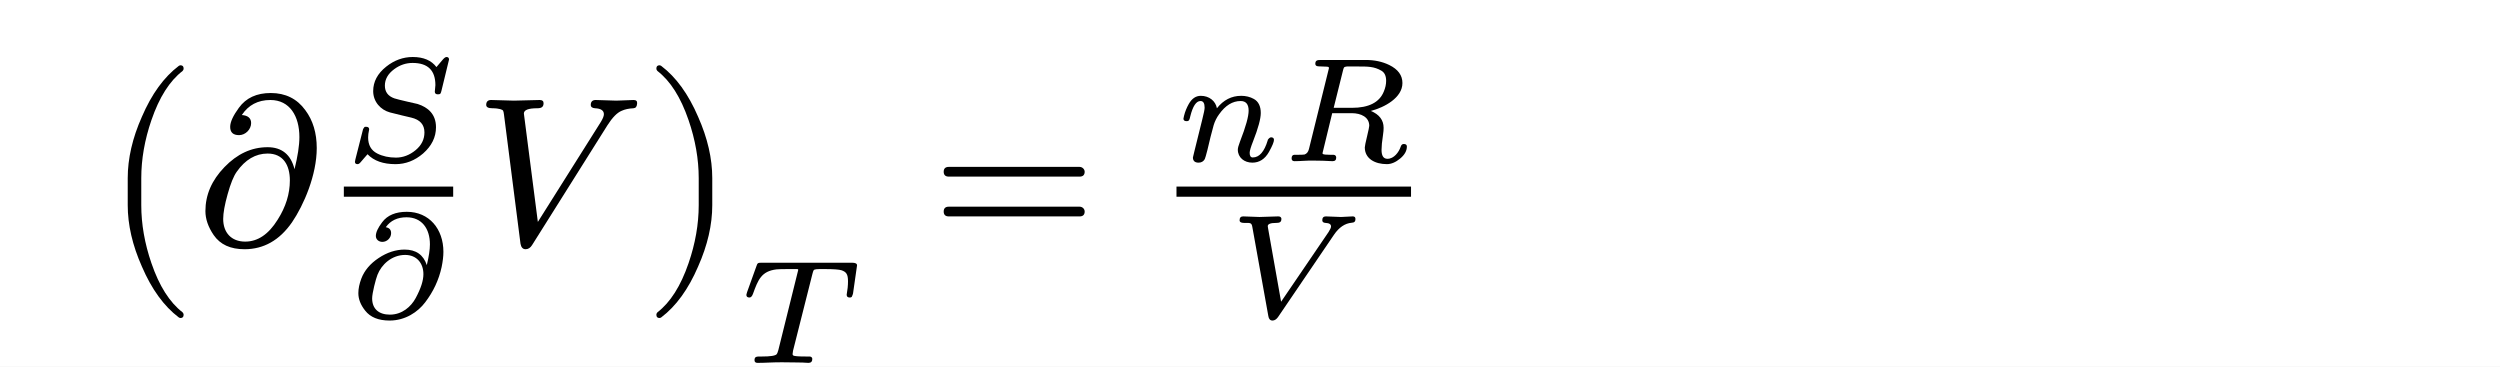
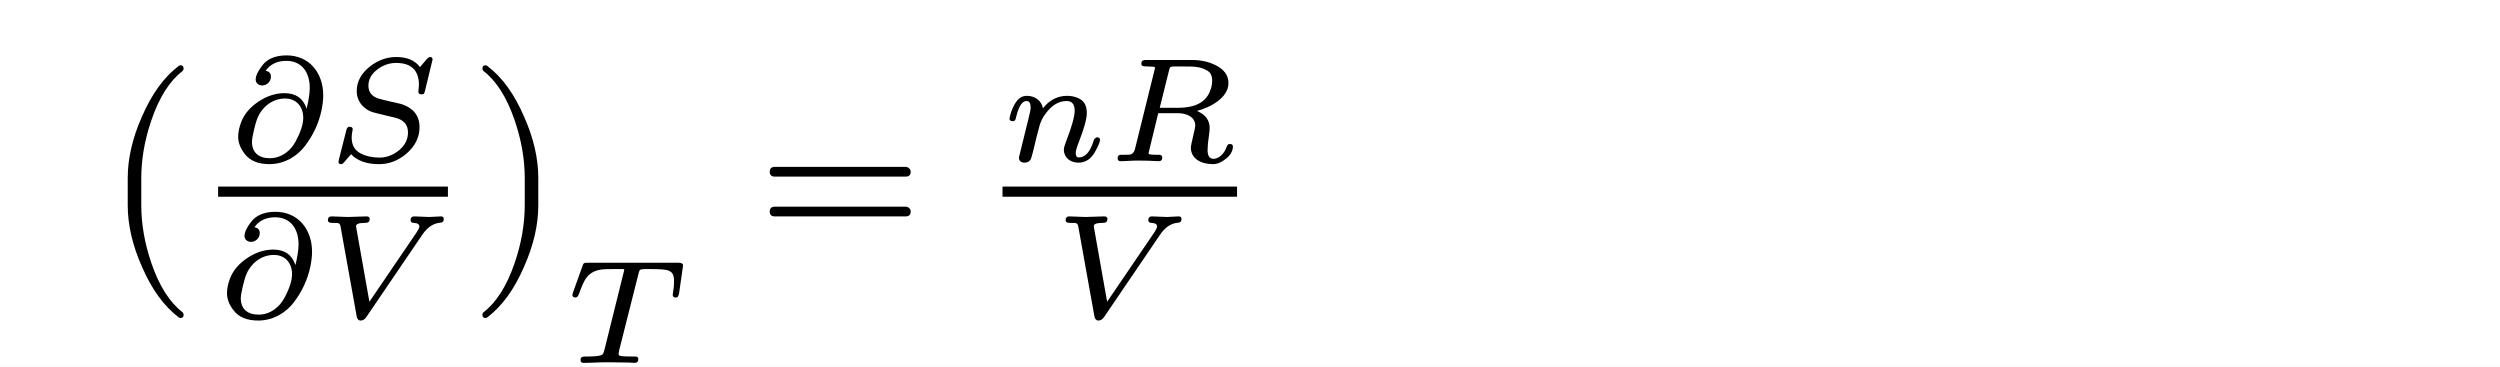
<svg xmlns="http://www.w3.org/2000/svg" xmlns:xlink="http://www.w3.org/1999/xlink" class="typst-doc" viewBox="0 0 283.465 41.565" width="283.465pt" height="41.565pt">
  <path class="typst-shape" fill="#ffffff" fill-rule="nonzero" d="M 0 0v 41.565 h 283.465 v -41.565 Z " />
  <g>
    <g class="typst-group">
      <g>
        <g class="typst-group">
          <g>
            <g class="typst-text" transform="matrix(1 0 0 -1 11.33858 27.73058)">
              <use xlink:href="#g4E13A3C8C14619A7CF47CE376DB95216" x="0" y="0" fill="#000000" fill-rule="nonzero" />
            </g>
-             <g class="typst-text" transform="matrix(1 0 0 -1 22.33058 27.73058)">
-               <use xlink:href="#g1C2FEA66170B764E8AD33043DEAE2E2F" x="0" y="0" fill="#000000" fill-rule="nonzero" />
+             <g class="typst-text" transform="matrix(1 0 0 -1 25.99898 18.27458)">
+               <use xlink:href="#gB7A7B7D06C278843C13B30A483EEF463" x="0" y="0" fill="#000000" fill-rule="nonzero" />
            </g>
-             <g class="typst-text" transform="matrix(1 0 0 -1 38.98658 18.27458)">
+             <g class="typst-text" transform="matrix(1 0 0 -1 37.12058 18.27458)">
              <use xlink:href="#g648612B0E4E02A305CC6F42AC39781A1" x="0" y="0" fill="#000000" fill-rule="nonzero" />
            </g>
-             <g class="typst-text" transform="matrix(1 0 0 -1 39.62498 36.01058)">
+             <g class="typst-text" transform="matrix(1 0 0 -1 24.73058 36.01058)">
              <use xlink:href="#gB7A7B7D06C278843C13B30A483EEF463" x="0" y="0" fill="#000000" fill-rule="nonzero" />
            </g>
-             <path class="typst-shape" fill="none" stroke="#000000" stroke-width="1.152" stroke-linecap="butt" stroke-linejoin="miter" stroke-miterlimit="4" transform="matrix(1 0 0 1 38.98658 21.73058)" d="M 0 0h 12.398 " />
-             <g class="typst-text" transform="matrix(1 0 0 -1 53.78498 27.73058)">
-               <use xlink:href="#g3A44E9762767070A56A5C27491A0778B" x="0" y="0" fill="#000000" fill-rule="nonzero" />
+             <g class="typst-text" transform="matrix(1 0 0 -1 35.85218 36.01058)">
+               <use xlink:href="#gC1332B0538AF4B3BA1010548CB2EBF7D" x="0" y="0" fill="#000000" fill-rule="nonzero" />
            </g>
-             <g class="typst-text" transform="matrix(1 0 0 -1 72.91298 27.73058)">
+             <path class="typst-shape" fill="none" stroke="#000000" stroke-width="1.152" stroke-linecap="butt" stroke-linejoin="miter" stroke-miterlimit="4" transform="matrix(1 0 0 1 24.73058 21.73058)" d="M 0 0h 26.057 " />
+             <g class="typst-text" transform="matrix(1 0 0 -1 53.18738 27.73058)">
              <use xlink:href="#g504ADEDE60F50E2CB288C589E0408994" x="0" y="0" fill="#000000" fill-rule="nonzero" />
            </g>
-             <g class="typst-text" transform="matrix(1 0 0 -1 83.90498 41.14658)">
+             <g class="typst-text" transform="matrix(1 0 0 -1 64.17938 41.14658)">
              <use xlink:href="#g3DBA449E6A11382BFCC6607B6E48EFB4" x="0" y="0" fill="#000000" fill-rule="nonzero" />
            </g>
-             <g class="typst-text" transform="matrix(1 0 0 -1 105.658 27.73058)">
+             <g class="typst-text" transform="matrix(1 0 0 -1 85.93245 27.73058)">
              <use xlink:href="#gB55CDA46F6AD324B84D96C11ABE5FC3A" x="0" y="0" fill="#000000" fill-rule="nonzero" />
            </g>
          </g>
        </g>
-         <g class="typst-text" transform="matrix(1 0 0 -1 133.3967 18.27458)">
+         <g class="typst-text" transform="matrix(1 0 0 -1 113.6711 18.27458)">
          <use xlink:href="#gF42C7EAF5321E5ACBC16DEE39DD005F4" x="0" y="0" fill="#000000" fill-rule="nonzero" />
        </g>
-         <g class="typst-text" transform="matrix(1 0 0 -1 145.2575 18.27458)">
+         <g class="typst-text" transform="matrix(1 0 0 -1 125.5319 18.27458)">
          <use xlink:href="#g84F51297247A403E5E1DC7B6DBF2D604" x="0" y="0" fill="#000000" fill-rule="nonzero" />
        </g>
-         <g class="typst-text" transform="matrix(1 0 0 -1 139.2263 36.01058)">
+         <g class="typst-text" transform="matrix(1 0 0 -1 119.5007 36.01058)">
          <use xlink:href="#gC1332B0538AF4B3BA1010548CB2EBF7D" x="0" y="0" fill="#000000" fill-rule="nonzero" />
        </g>
-         <path class="typst-shape" fill="none" stroke="#000000" stroke-width="1.152" stroke-linecap="butt" stroke-linejoin="miter" stroke-miterlimit="4" transform="matrix(1 0 0 1 133.3967 21.73058)" d="M 0 0h 26.594 " />
+         <path class="typst-shape" fill="none" stroke="#000000" stroke-width="1.152" stroke-linecap="butt" stroke-linejoin="miter" stroke-miterlimit="4" transform="matrix(1 0 0 1 113.6711 21.73058)" d="M 0 0h 26.594 " />
      </g>
    </g>
  </g>
  <defs id="glyph">
    <symbol id="g4E13A3C8C14619A7CF47CE376DB95216" overflow="visible">
      <path d="M 0 0m 9.12 -8.328 c 0.24 0 0.36 0.12 0.36 0.36 c 0 0.12 -0.048 0.216 -0.12 0.288 c -1.464 1.128 -2.64 2.976 -3.528 5.568 c -0.768 2.232 -1.152 4.44 -1.152 6.576 v 3.072 c 0 2.136 0.384 4.344 1.152 6.576 c 0.888 2.592 2.064 4.44 3.528 5.568 c 0.072 0.072 0.12 0.168 0.12 0.288 c 0 0.24 -0.12 0.36 -0.36 0.36 c -0.048 0 -0.12 -0.024 -0.192 -0.072 c -1.68 -1.272 -3.072 -3.192 -4.176 -5.76 c -1.08 -2.424 -1.608 -4.752 -1.608 -6.96 v -3.072 c 0 -2.208 0.528 -4.536 1.608 -6.96 c 1.104 -2.568 2.496 -4.488 4.176 -5.76 c 0.072 -0.048 0.144 -0.072 0.192 -0.072 Z " />
    </symbol>
-     <symbol id="g1C2FEA66170B764E8AD33043DEAE2E2F" overflow="visible">
-       <path d="M 0 0m 6.144 13.776 c 0 0.552 -0.36 0.864 -1.056 0.912 c 0.744 1.128 1.824 1.704 3.24 1.704 c 2.208 0 3.288 -1.848 3.288 -4.2 c 0 -0.984 -0.192 -2.184 -0.552 -3.648 c -0.408 1.656 -1.44 2.496 -3.048 2.496 c -1.848 0 -3.456 -0.768 -4.896 -2.256 c -1.44 -1.488 -2.16 -3.144 -2.16 -4.992 c 0 -0.888 0.312 -1.8 0.936 -2.712 c 0.744 -1.08 1.896 -1.608 3.504 -1.608 c 2.16 0 3.96 1.008 5.376 3.048 c 1.344 1.968 2.808 5.376 2.808 8.424 c 0 1.704 -0.432 3.144 -1.296 4.296 c -0.936 1.296 -2.256 1.944 -3.912 1.944 c -1.608 0 -2.808 -0.552 -3.624 -1.68 c -0.648 -0.888 -0.984 -1.608 -0.984 -2.16 c 0 -0.624 0.336 -0.936 1.008 -0.936 c 0.72 0 1.368 0.648 1.368 1.368 Z m 4.392 -6.504 c 0 -1.512 -0.456 -3 -1.392 -4.464 c -1.032 -1.656 -2.256 -2.472 -3.672 -2.472 c -1.584 0 -2.496 1.032 -2.496 2.568 c 0 0.672 0.168 1.608 0.504 2.808 c 0.336 1.2 0.672 2.04 1.032 2.544 c 0.96 1.368 2.136 2.064 3.504 2.064 c 1.752 0 2.52 -1.296 2.52 -3.048 Z " />
+     <symbol id="gB7A7B7D06C278843C13B30A483EEF463" overflow="visible">
+       <path d="M 0 0m 6.502 11.995 c -1.26 0 -2.201 -0.386 -2.789 -1.176 c -0.487 -0.638 -0.722 -1.159 -0.722 -1.562 c 0 -0.403 0.336 -0.672 0.739 -0.672 c 0.538 0 0.991 0.454 0.991 0.991 c 0 0.386 -0.202 0.605 -0.605 0.672 c 0.538 0.756 1.327 1.126 2.352 1.126 c 1.73 0 2.654 -1.277 2.654 -3.074 c 0 -0.588 -0.118 -1.361 -0.353 -2.352 c -0.386 1.176 -1.226 1.764 -2.52 1.764 c -0.991 0 -1.982 -0.319 -2.94 -0.958 c -0.958 -0.638 -1.613 -1.411 -1.966 -2.335 c -0.218 -0.588 -0.336 -1.126 -0.336 -1.646 c 0 -0.672 0.252 -1.327 0.773 -1.982 c 0.588 -0.756 1.512 -1.126 2.772 -1.126 c 1.781 0 3.209 0.974 4.032 2.066 c 0.924 1.21 1.546 2.537 1.865 3.998 c 0.134 0.655 0.202 1.226 0.202 1.73 c 0 2.587 -1.613 4.536 -4.15 4.536 Z m 1.882 -7.073 c 0 -0.722 -0.286 -1.613 -0.874 -2.705 c -0.521 -0.974 -1.546 -1.882 -2.923 -1.882 c -1.26 0 -2.016 0.655 -2.016 1.848 c 0 0.588 0.42 2.218 0.605 2.671 c 0.454 1.159 1.613 2.251 3.142 2.251 c 1.277 0 2.066 -0.907 2.066 -2.184 Z " />
    </symbol>
    <symbol id="g648612B0E4E02A305CC6F42AC39781A1" overflow="visible">
      <path d="M 0 0m 10.315 7.879 c 0 -0.202 0.118 -0.302 0.353 -0.302 c 0.319 0 0.319 0.118 0.403 0.42 l 0.857 3.528 c 0 0.185 -0.101 0.286 -0.286 0.286 c -0.101 0 -0.235 -0.084 -0.386 -0.252 l -0.756 -0.89 c -0.571 0.756 -1.462 1.142 -2.688 1.142 c -1.092 0 -2.1 -0.37 -3.007 -1.092 c -0.991 -0.79 -1.478 -1.714 -1.478 -2.772 c 0 -1.226 0.857 -2.134 1.898 -2.419 c 1.075 -0.269 1.882 -0.47 2.419 -0.588 c 0.991 -0.235 1.495 -0.79 1.495 -1.68 c 0 -0.79 -0.336 -1.462 -1.008 -2.016 c -0.672 -0.554 -1.428 -0.84 -2.218 -0.84 c -0.79 0 -1.512 0.151 -2.134 0.47 c -0.689 0.353 -1.025 0.958 -1.025 1.814 c 0 0.252 0.034 0.538 0.101 0.823 c 0.017 0.05 0.017 0.084 0.017 0.101 c 0 0.185 -0.118 0.286 -0.336 0.286 c -0.084 0 -0.134 0 -0.185 -0.017 c -0.118 -0.134 -0.185 -0.252 -0.202 -0.37 l -0.84 -3.31 c -0.034 -0.134 -0.05 -0.218 -0.05 -0.269 c 0 -0.185 0.101 -0.269 0.302 -0.269 c 0.118 0 0.235 0.084 0.37 0.252 l 0.403 0.47 c 0.151 0.185 0.269 0.319 0.353 0.403 c 0.722 -0.756 1.781 -1.126 3.175 -1.126 c 1.142 0 2.184 0.403 3.125 1.21 c 0.974 0.857 1.462 1.848 1.462 2.974 c 0 1.462 -0.874 2.251 -2.083 2.638 c 0 0 -2.335 0.521 -2.638 0.638 c -0.722 0.252 -1.075 0.739 -1.075 1.445 c 0 0.722 0.353 1.344 1.058 1.865 c 0.638 0.47 1.327 0.706 2.083 0.706 c 1.73 0 2.587 -0.84 2.587 -2.52 c 0 -0.134 -0.067 -0.605 -0.067 -0.739 Z " />
    </symbol>
-     <symbol id="gB7A7B7D06C278843C13B30A483EEF463" overflow="visible">
-       <path d="M 0 0m 6.502 11.995 c -1.26 0 -2.201 -0.386 -2.789 -1.176 c -0.487 -0.638 -0.722 -1.159 -0.722 -1.562 c 0 -0.403 0.336 -0.672 0.739 -0.672 c 0.538 0 0.991 0.454 0.991 0.991 c 0 0.386 -0.202 0.605 -0.605 0.672 c 0.538 0.756 1.327 1.126 2.352 1.126 c 1.73 0 2.654 -1.277 2.654 -3.074 c 0 -0.588 -0.118 -1.361 -0.353 -2.352 c -0.386 1.176 -1.226 1.764 -2.52 1.764 c -0.991 0 -1.982 -0.319 -2.94 -0.958 c -0.958 -0.638 -1.613 -1.411 -1.966 -2.335 c -0.218 -0.588 -0.336 -1.126 -0.336 -1.646 c 0 -0.672 0.252 -1.327 0.773 -1.982 c 0.588 -0.756 1.512 -1.126 2.772 -1.126 c 1.781 0 3.209 0.974 4.032 2.066 c 0.924 1.21 1.546 2.537 1.865 3.998 c 0.134 0.655 0.202 1.226 0.202 1.73 c 0 2.587 -1.613 4.536 -4.15 4.536 Z m 1.882 -7.073 c 0 -0.722 -0.286 -1.613 -0.874 -2.705 c -0.521 -0.974 -1.546 -1.882 -2.923 -1.882 c -1.26 0 -2.016 0.655 -2.016 1.848 c 0 0.588 0.42 2.218 0.605 2.671 c 0.454 1.159 1.613 2.251 3.142 2.251 c 1.277 0 2.066 -0.907 2.066 -2.184 Z " />
-     </symbol>
-     <symbol id="g3A44E9762767070A56A5C27491A0778B" overflow="visible">
-       <path d="M 0 0m 16.104 16.32 c -0.456 0 -1.896 0.072 -2.352 0.072 c -0.36 0 -0.552 -0.192 -0.552 -0.552 c 0 -0.24 0.168 -0.36 0.48 -0.384 c 0.672 -0.024 1.008 -0.264 1.008 -0.672 c 0 -0.216 -0.12 -0.504 -0.336 -0.864 l -7.152 -11.352 l -1.584 12.288 c 0 0.408 0.504 0.6 1.536 0.6 c 0.48 0 0.696 0.168 0.696 0.576 c 0 0.24 -0.144 0.36 -0.432 0.36 c -0.528 0 -2.4 -0.072 -2.928 -0.072 c -0.48 0 -2.112 0.072 -2.592 0.072 c -0.36 0 -0.552 -0.192 -0.552 -0.552 c 0 -0.264 0.24 -0.384 0.696 -0.384 c 0.408 0 0.696 -0.048 0.888 -0.096 c 0.384 -0.12 0.36 -0.168 0.432 -0.624 l 1.872 -14.64 c 0.072 -0.408 0.264 -0.624 0.576 -0.624 c 0.312 0 0.552 0.168 0.744 0.48 l 8.544 13.584 c 0.552 0.864 1.08 1.416 1.608 1.632 c 0.36 0.168 0.816 0.264 1.344 0.288 c 0.264 0.024 0.384 0.192 0.408 0.552 c 0.024 0.264 -0.12 0.384 -0.408 0.384 c -0.36 0 -1.584 -0.072 -1.944 -0.072 Z " />
+     <symbol id="gC1332B0538AF4B3BA1010548CB2EBF7D" overflow="visible">
+       <path d="M 0 0m 12.835 11.407 c -0.319 0 -1.411 0.067 -1.73 0.067 c -0.269 0 -0.403 -0.151 -0.403 -0.437 c 0 -0.185 0.118 -0.286 0.37 -0.302 c 0.42 -0.017 0.622 -0.151 0.622 -0.403 c 0 -0.134 -0.101 -0.353 -0.286 -0.638 l -5.376 -7.896 l -1.478 8.333 c -0.017 0.118 -0.034 0.185 -0.034 0.235 c 0 0.252 0.319 0.37 0.974 0.37 c 0.353 0 0.571 0.084 0.571 0.437 v 0.067 c -0.034 0.151 -0.151 0.235 -0.353 0.235 c -0.386 0 -1.747 -0.067 -2.134 -0.067 c -0.353 0 -1.495 0.067 -1.848 0.067 c -0.269 0 -0.403 -0.151 -0.403 -0.437 c 0 -0.202 0.168 -0.302 0.487 -0.302 c 0.722 0 0.874 0.05 0.958 -0.47 l 1.814 -10.097 c 0.05 -0.336 0.218 -0.504 0.47 -0.504 c 0.235 0 0.437 0.134 0.622 0.386 l 6.35 9.341 c 0.571 0.84 1.243 1.294 1.999 1.361 c 0.302 0.017 0.437 0.134 0.437 0.42 c 0 0.202 -0.101 0.302 -0.302 0.302 c -0.235 0 -1.092 -0.067 -1.327 -0.067 Z " />
    </symbol>
    <symbol id="g504ADEDE60F50E2CB288C589E0408994" overflow="visible">
      <path d="M 0 0m 2.064 -8.256 c 1.68 1.272 3.072 3.192 4.176 5.76 c 1.08 2.424 1.608 4.752 1.608 6.96 v 3.072 c 0 2.208 -0.528 4.536 -1.608 6.96 c -1.104 2.568 -2.496 4.488 -4.176 5.76 c -0.072 0.048 -0.144 0.072 -0.192 0.072 c -0.24 0 -0.36 -0.12 -0.36 -0.36 c 0 -0.12 0.048 -0.216 0.12 -0.288 c 1.464 -1.128 2.64 -2.976 3.528 -5.568 c 0.768 -2.232 1.152 -4.44 1.152 -6.576 v -3.072 c 0 -2.136 -0.384 -4.344 -1.152 -6.576 c -0.888 -2.592 -2.064 -4.44 -3.528 -5.568 c -0.072 -0.072 -0.12 -0.168 -0.12 -0.288 c 0 -0.24 0.12 -0.36 0.36 -0.36 c 0.048 0 0.12 0.024 0.192 0.072 Z " />
    </symbol>
    <symbol id="g3DBA449E6A11382BFCC6607B6E48EFB4" overflow="visible">
      <path d="M 0 0m 6.602 10.534 l -2.251 -9.072 c -0.067 -0.252 -0.134 -0.403 -0.185 -0.47 c -0.151 -0.185 -0.722 -0.269 -1.697 -0.269 c -0.554 0 -0.823 0.034 -0.823 -0.42 c 0 -0.202 0.118 -0.302 0.353 -0.302 c 0.907 0 1.915 0.084 2.856 0.067 l 1.495 -0.017 c 0.437 0 1.092 -0.017 1.411 -0.05 c 0.286 0 0.437 0.151 0.437 0.437 c 0 0.151 -0.084 0.252 -0.269 0.286 h -0.47 c -0.823 0 -1.31 0.034 -1.428 0.118 c -0.05 0.034 -0.067 0.084 -0.067 0.168 c 0 0.084 0.017 0.202 0.05 0.37 l 2.201 8.719 c 0.118 0.386 0.084 0.487 0.454 0.521 c 0.05 0.017 0.37 0.017 0.991 0.017 c 0.958 0 1.579 -0.05 1.848 -0.134 c 0.538 -0.185 0.739 -0.437 0.739 -1.26 c 0 -0.454 -0.05 -0.958 -0.151 -1.512 c 0 -0.218 0.118 -0.319 0.353 -0.319 c 0.084 0 0.168 0.017 0.218 0.067 c 0.084 0.168 0.134 0.302 0.151 0.403 l 0.454 3.175 c 0 0.202 -0.185 0.302 -0.571 0.302 h -10.214 c -0.47 0 -0.504 -0.034 -0.622 -0.386 l -1.058 -2.94 c -0.017 -0.084 -0.084 -0.269 -0.084 -0.319 c 0 -0.202 0.118 -0.302 0.353 -0.302 c 0.168 0 0.302 0.151 0.403 0.437 c 0.571 1.562 0.941 2.554 2.671 2.755 c 0.185 0.017 0.622 0.034 1.31 0.034 h 0.706 c 0.302 0 0.437 0.034 0.437 -0.101 Z " />
    </symbol>
    <symbol id="gB55CDA46F6AD324B84D96C11ABE5FC3A" overflow="visible">
      <path d="M 0 0m 16.752 8.808 h -14.832 c -0.384 0 -0.576 -0.192 -0.576 -0.552 c 0 -0.36 0.192 -0.552 0.576 -0.552 h 14.832 c 0.384 0 0.576 0.192 0.576 0.552 c 0 0.288 -0.264 0.552 -0.576 0.552 Z m 0 -4.512 h -14.832 c -0.384 0 -0.576 -0.192 -0.576 -0.552 c 0 -0.36 0.192 -0.552 0.576 -0.552 h 14.832 c 0.384 0 0.576 0.192 0.576 0.552 c 0 0.312 -0.264 0.552 -0.576 0.552 Z " />
    </symbol>
    <symbol id="gF42C7EAF5321E5ACBC16DEE39DD005F4" overflow="visible">
      <path d="M 0 0m 2.755 7.409 c -0.554 0 -1.008 -0.302 -1.361 -0.924 c -0.235 -0.42 -0.42 -0.857 -0.538 -1.344 c -0.05 -0.185 -0.067 -0.286 -0.067 -0.319 c 0 -0.185 0.118 -0.286 0.353 -0.286 c 0.319 0 0.336 0.185 0.42 0.538 c 0.286 1.159 0.672 1.747 1.159 1.747 c 0.319 0 0.47 -0.252 0.47 -0.756 c 0 -0.185 -0.084 -0.622 -0.269 -1.344 l -0.89 -3.595 c -0.118 -0.454 -0.168 -0.689 -0.168 -0.706 c 0 -0.386 0.218 -0.588 0.638 -0.588 c 0.319 0 0.554 0.134 0.706 0.403 c 0.05 0.101 0.151 0.454 0.302 1.042 l 0.353 1.478 c 0.202 0.79 0.319 1.226 0.353 1.327 c 0.134 0.437 0.336 0.857 0.622 1.243 c 0.706 0.991 1.512 1.495 2.436 1.495 c 0.605 0 0.907 -0.37 0.907 -1.092 c 0 -0.655 -0.319 -1.814 -0.974 -3.494 c -0.168 -0.437 -0.252 -0.739 -0.252 -0.924 c 0 -0.907 0.739 -1.478 1.646 -1.478 c 0.79 0 1.428 0.403 1.882 1.21 c 0.386 0.689 0.571 1.142 0.571 1.378 c 0 0.185 -0.118 0.286 -0.336 0.286 c -0.118 -0.017 -0.235 -0.101 -0.353 -0.269 c -0.017 -0.017 -0.017 -0.05 -0.017 -0.067 c -0.386 -1.294 -0.958 -1.949 -1.697 -1.949 c -0.235 0 -0.353 0.168 -0.353 0.521 c 0 0.235 0.134 0.672 0.386 1.31 c 0.588 1.495 0.874 2.57 0.874 3.209 c 0 0.773 -0.269 1.31 -0.79 1.596 c -0.42 0.235 -0.907 0.353 -1.428 0.353 c -1.092 0 -2.016 -0.47 -2.755 -1.411 c -0.151 0.823 -0.874 1.411 -1.831 1.411 Z " />
    </symbol>
    <symbol id="g84F51297247A403E5E1DC7B6DBF2D604" overflow="visible">
      <path d="M 0 0m 13.759 8.854 c 0 0.89 -0.504 1.562 -1.495 2.05 c -0.79 0.386 -1.68 0.571 -2.671 0.571 h -5.107 c -0.386 0 -0.605 -0.05 -0.605 -0.437 c 0 -0.185 0.118 -0.269 0.353 -0.286 l 0.874 -0.034 c 0.218 -0.017 0.319 0 0.319 -0.168 l -2.268 -9.173 c -0.084 -0.336 -0.252 -0.538 -0.504 -0.622 c -0.084 -0.017 -0.386 -0.034 -0.89 -0.034 h -0.286 c -0.185 -0.017 -0.286 -0.151 -0.286 -0.403 c 0 -0.218 0.118 -0.319 0.336 -0.319 c 0.672 0 1.428 0.084 2.117 0.067 l 1.075 -0.017 c 0.202 0 0.89 -0.05 1.109 -0.05 c 0.286 0 0.42 0.134 0.42 0.403 c 0 0.185 -0.101 0.302 -0.286 0.319 h -0.336 c -0.521 0 -0.823 0.034 -0.907 0.101 c -0.017 0.017 -0.017 0.05 -0.017 0.118 l 1.092 4.502 h 2.218 c 1.058 0 1.982 -0.454 1.982 -1.428 c 0 -0.118 -0.084 -0.504 -0.235 -1.142 c -0.185 -0.756 -0.269 -1.193 -0.269 -1.31 c 0 -1.277 1.142 -1.898 2.503 -1.898 c 0.504 0 1.008 0.218 1.512 0.638 c 0.504 0.42 0.756 0.874 0.756 1.361 c 0 0.185 -0.118 0.286 -0.353 0.286 c -0.168 0 -0.286 -0.101 -0.353 -0.319 c -0.202 -0.605 -0.756 -1.361 -1.495 -1.361 c -0.454 0 -0.672 0.336 -0.672 1.008 c 0 0.386 0.05 0.958 0.168 1.714 c 0.05 0.302 0.067 0.571 0.067 0.79 c 0 0.874 -0.487 1.512 -1.445 1.915 c 1.546 0.403 3.578 1.495 3.578 3.158 Z m -2.369 1.394 c 0.353 -0.218 0.521 -0.588 0.521 -1.142 c 0 -0.386 -0.084 -0.79 -0.269 -1.226 c -0.504 -1.226 -1.714 -1.831 -3.612 -1.831 h -2.066 l 1.042 4.183 c 0.101 0.353 0.067 0.47 0.454 0.504 h 1.075 c 1.294 0 1.999 0.017 2.856 -0.487 Z " />
    </symbol>
-     <symbol id="gC1332B0538AF4B3BA1010548CB2EBF7D" overflow="visible">
-       <path d="M 0 0m 12.835 11.407 c -0.319 0 -1.411 0.067 -1.73 0.067 c -0.269 0 -0.403 -0.151 -0.403 -0.437 c 0 -0.185 0.118 -0.286 0.37 -0.302 c 0.42 -0.017 0.622 -0.151 0.622 -0.403 c 0 -0.134 -0.101 -0.353 -0.286 -0.638 l -5.376 -7.896 l -1.478 8.333 c -0.017 0.118 -0.034 0.185 -0.034 0.235 c 0 0.252 0.319 0.37 0.974 0.37 c 0.353 0 0.571 0.084 0.571 0.437 v 0.067 c -0.034 0.151 -0.151 0.235 -0.353 0.235 c -0.386 0 -1.747 -0.067 -2.134 -0.067 c -0.353 0 -1.495 0.067 -1.848 0.067 c -0.269 0 -0.403 -0.151 -0.403 -0.437 c 0 -0.202 0.168 -0.302 0.487 -0.302 c 0.722 0 0.874 0.05 0.958 -0.47 l 1.814 -10.097 c 0.05 -0.336 0.218 -0.504 0.47 -0.504 c 0.235 0 0.437 0.134 0.622 0.386 l 6.35 9.341 c 0.571 0.84 1.243 1.294 1.999 1.361 c 0.302 0.017 0.437 0.134 0.437 0.42 c 0 0.202 -0.101 0.302 -0.302 0.302 c -0.235 0 -1.092 -0.067 -1.327 -0.067 Z " />
-     </symbol>
  </defs>
</svg>
